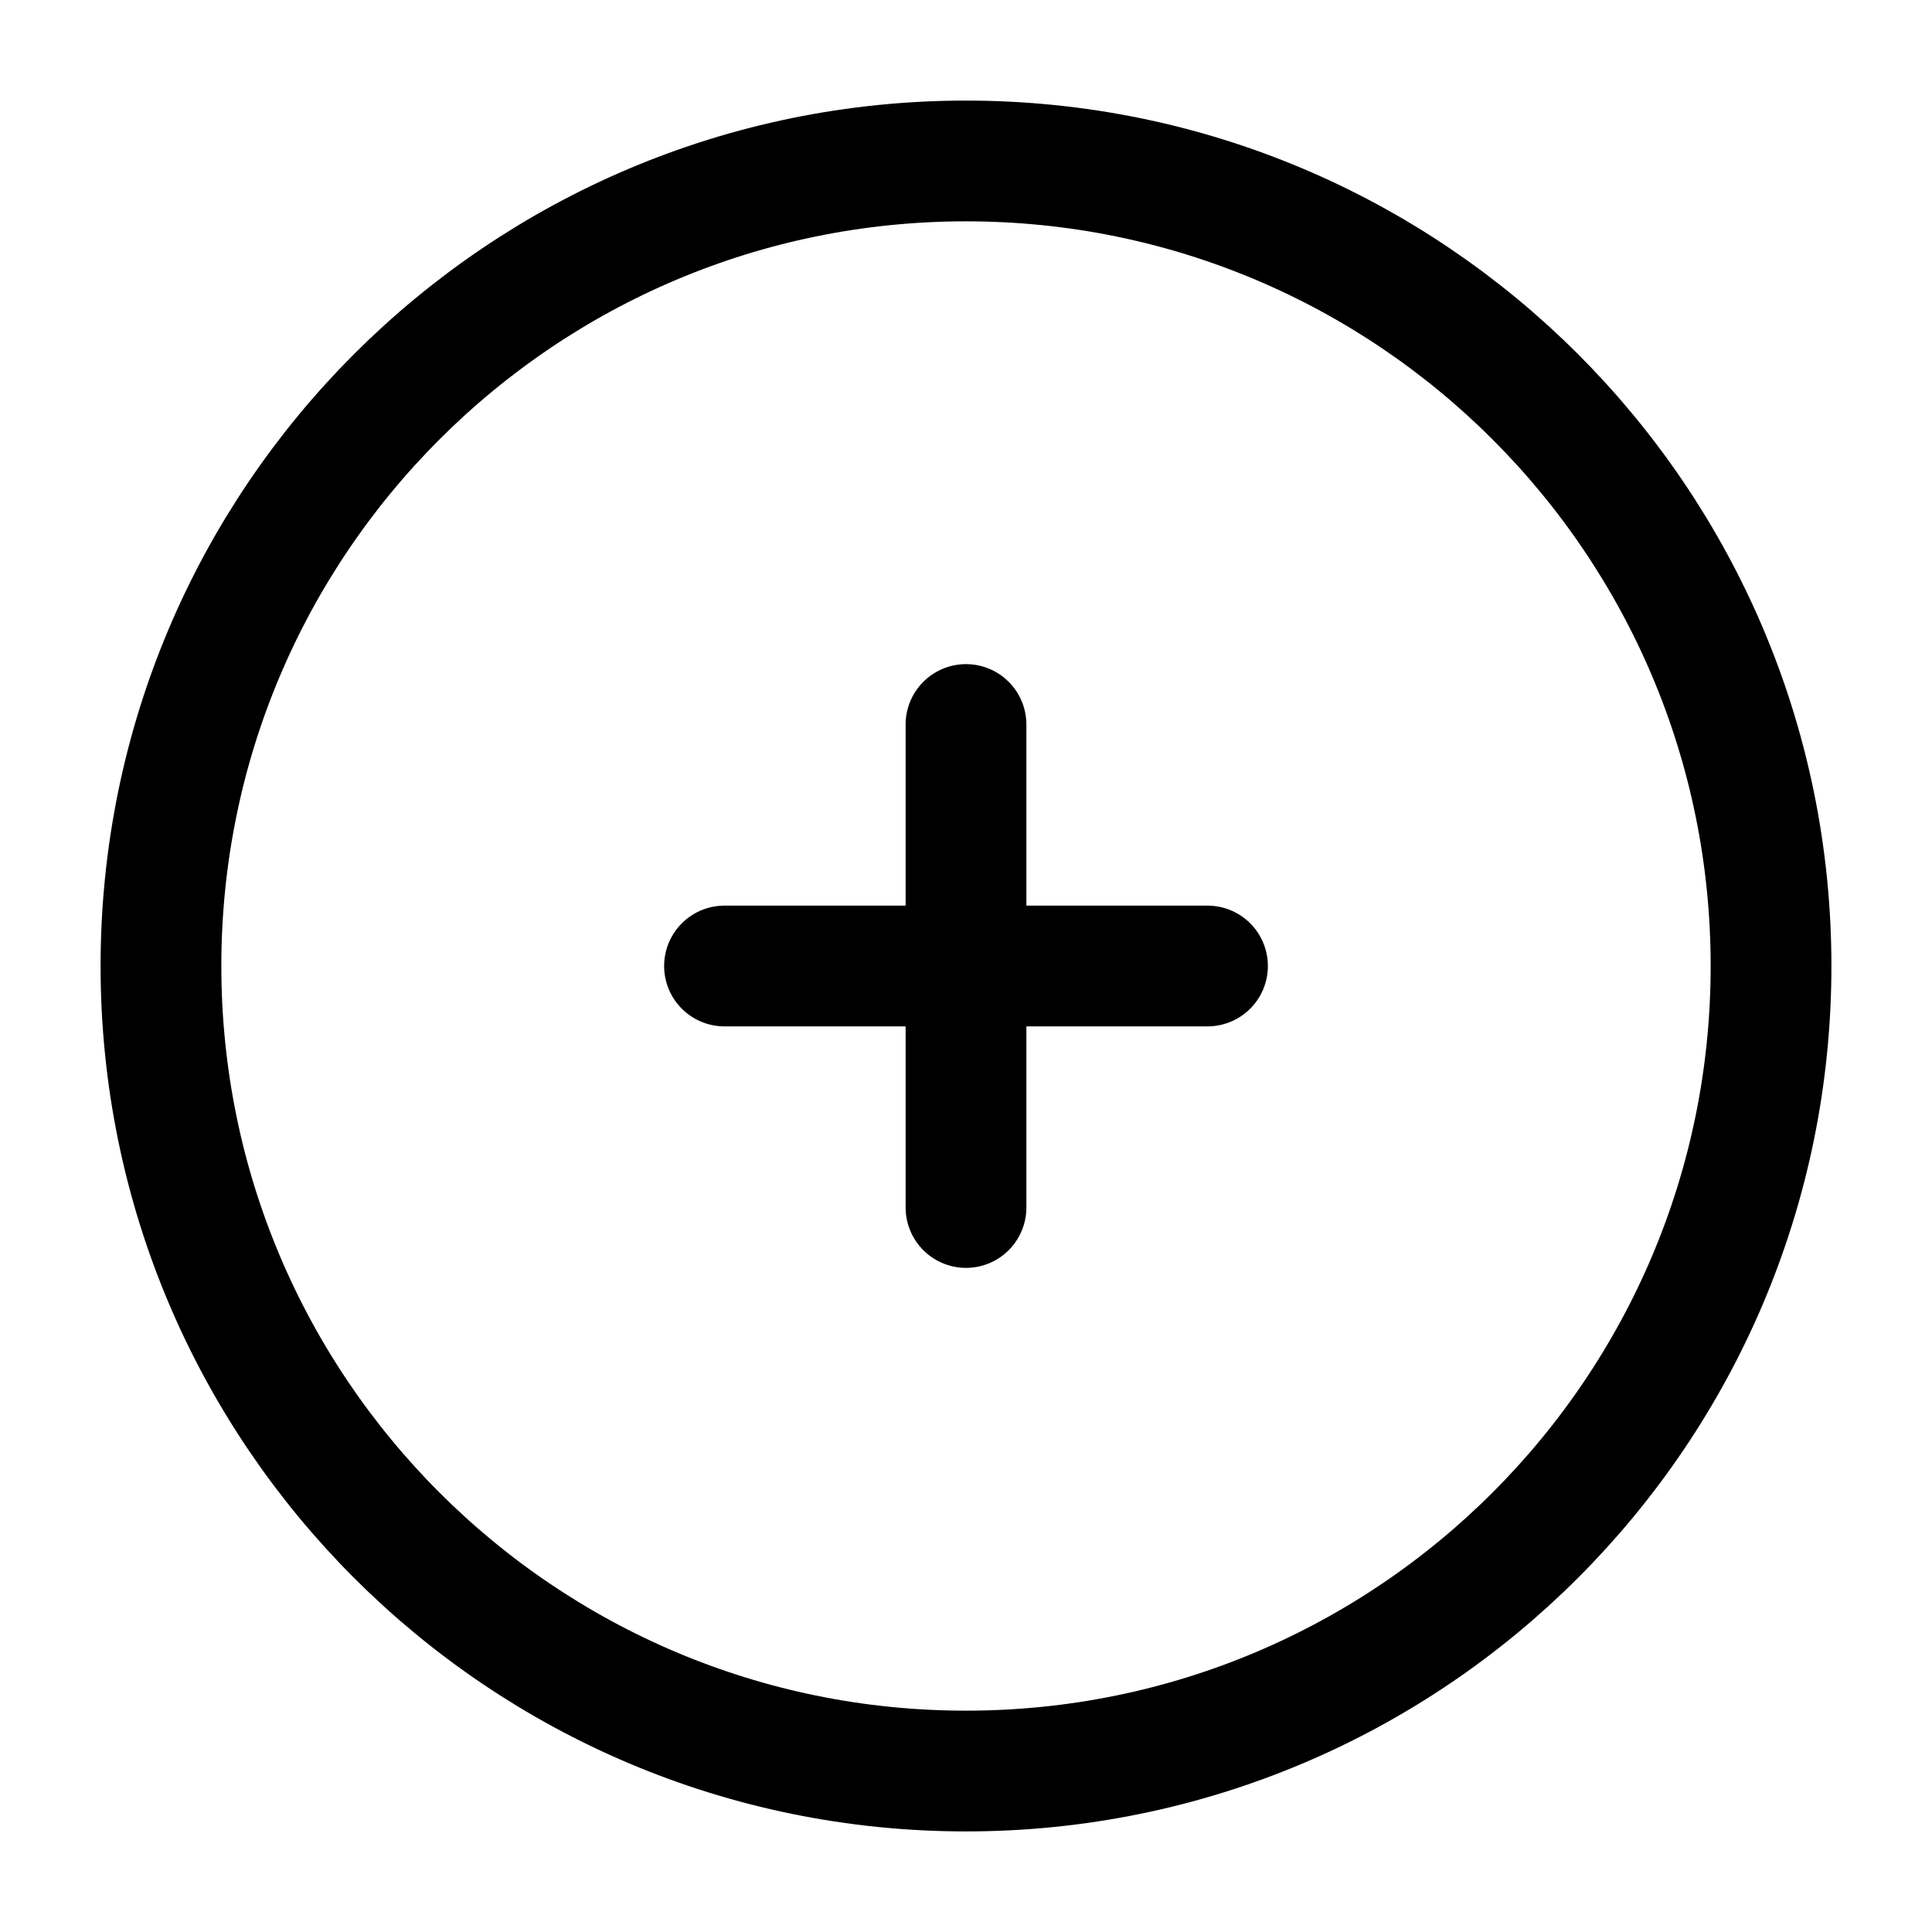
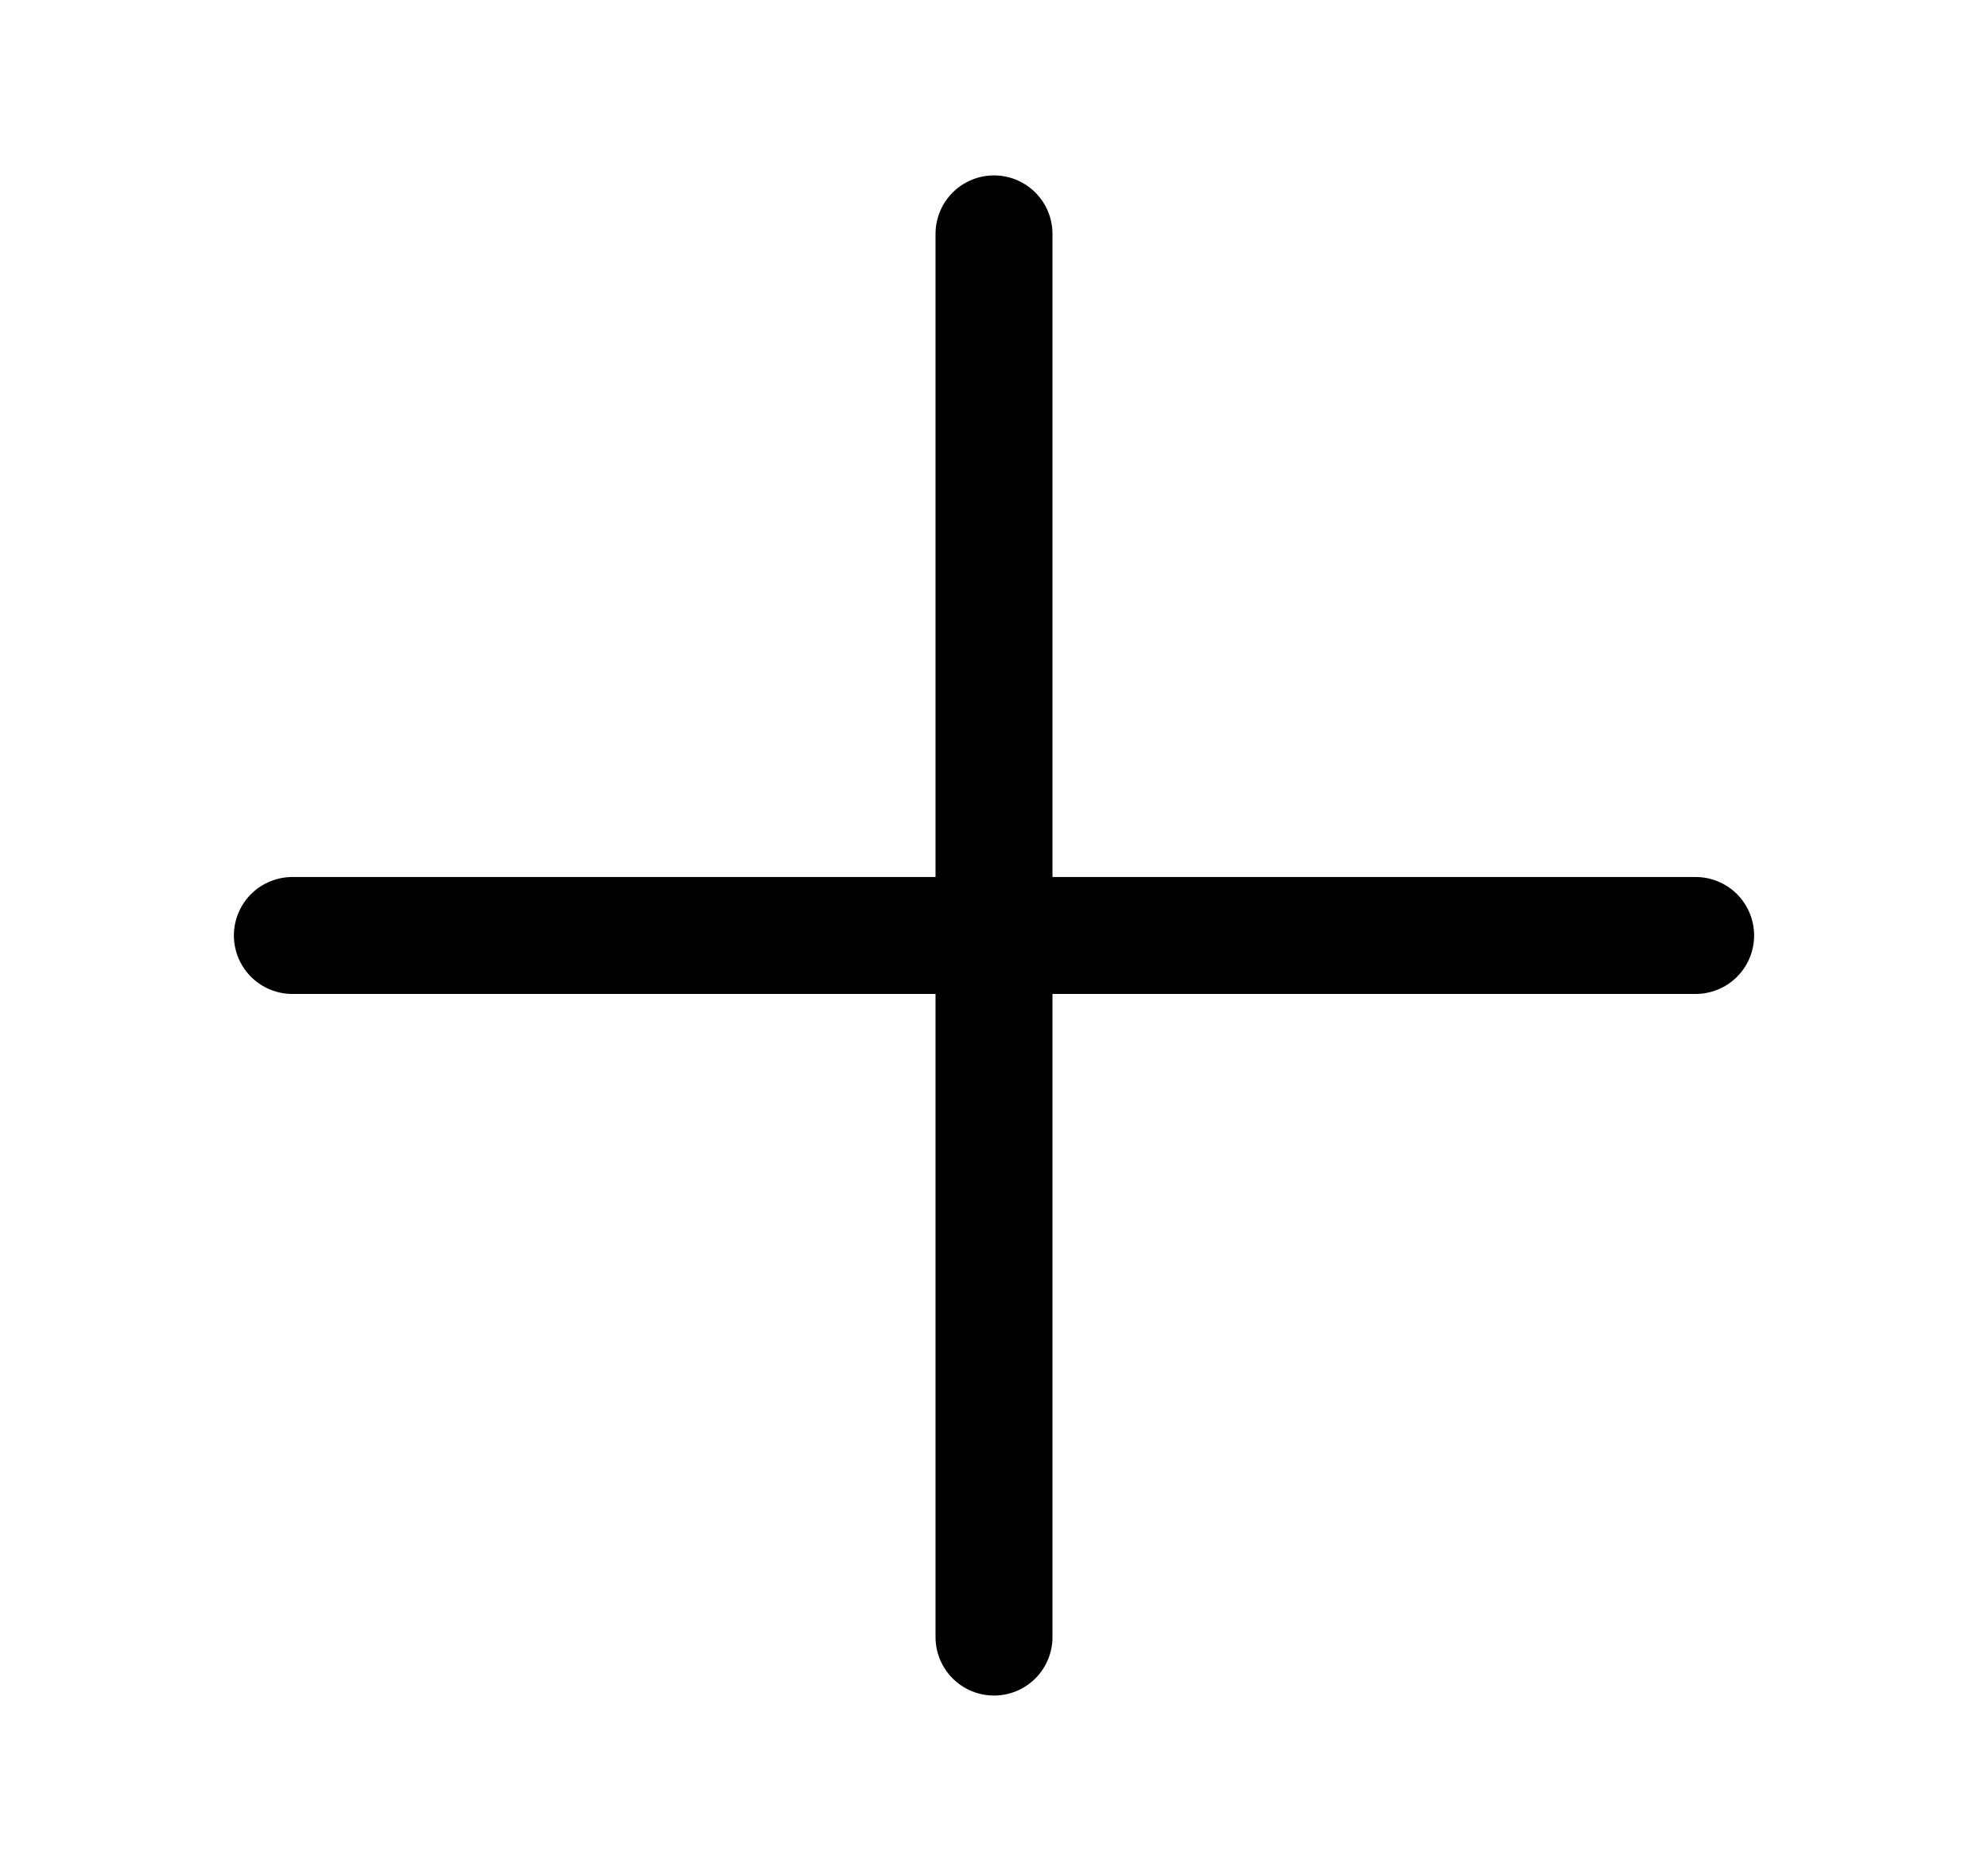
- <svg xmlns="http://www.w3.org/2000/svg" width="16" height="16" viewBox="0 0 16 16" fill="none">
-   <path d="M8 14.667C11.682 14.667 14.667 11.682 14.667 8C14.667 4.318 11.682 1.333 8 1.333C4.318 1.333 1.333 4.318 1.333 8C1.333 11.682 4.318 14.667 8 14.667Z" stroke="currentColor" />
-   <path d="M10 8H8M8 8H6M8 8V6M8 8V10" stroke="currentColor" stroke-linecap="round" />
+ <svg xmlns="http://www.w3.org/2000/svg" width="17" height="16" viewBox="0 0 17 16" fill="none">
+   <path d="M14.5 8H8.5M8.5 8H2.5M8.5 8V2M8.5 8V14" stroke="currentColor" stroke-linecap="round" />
</svg>
